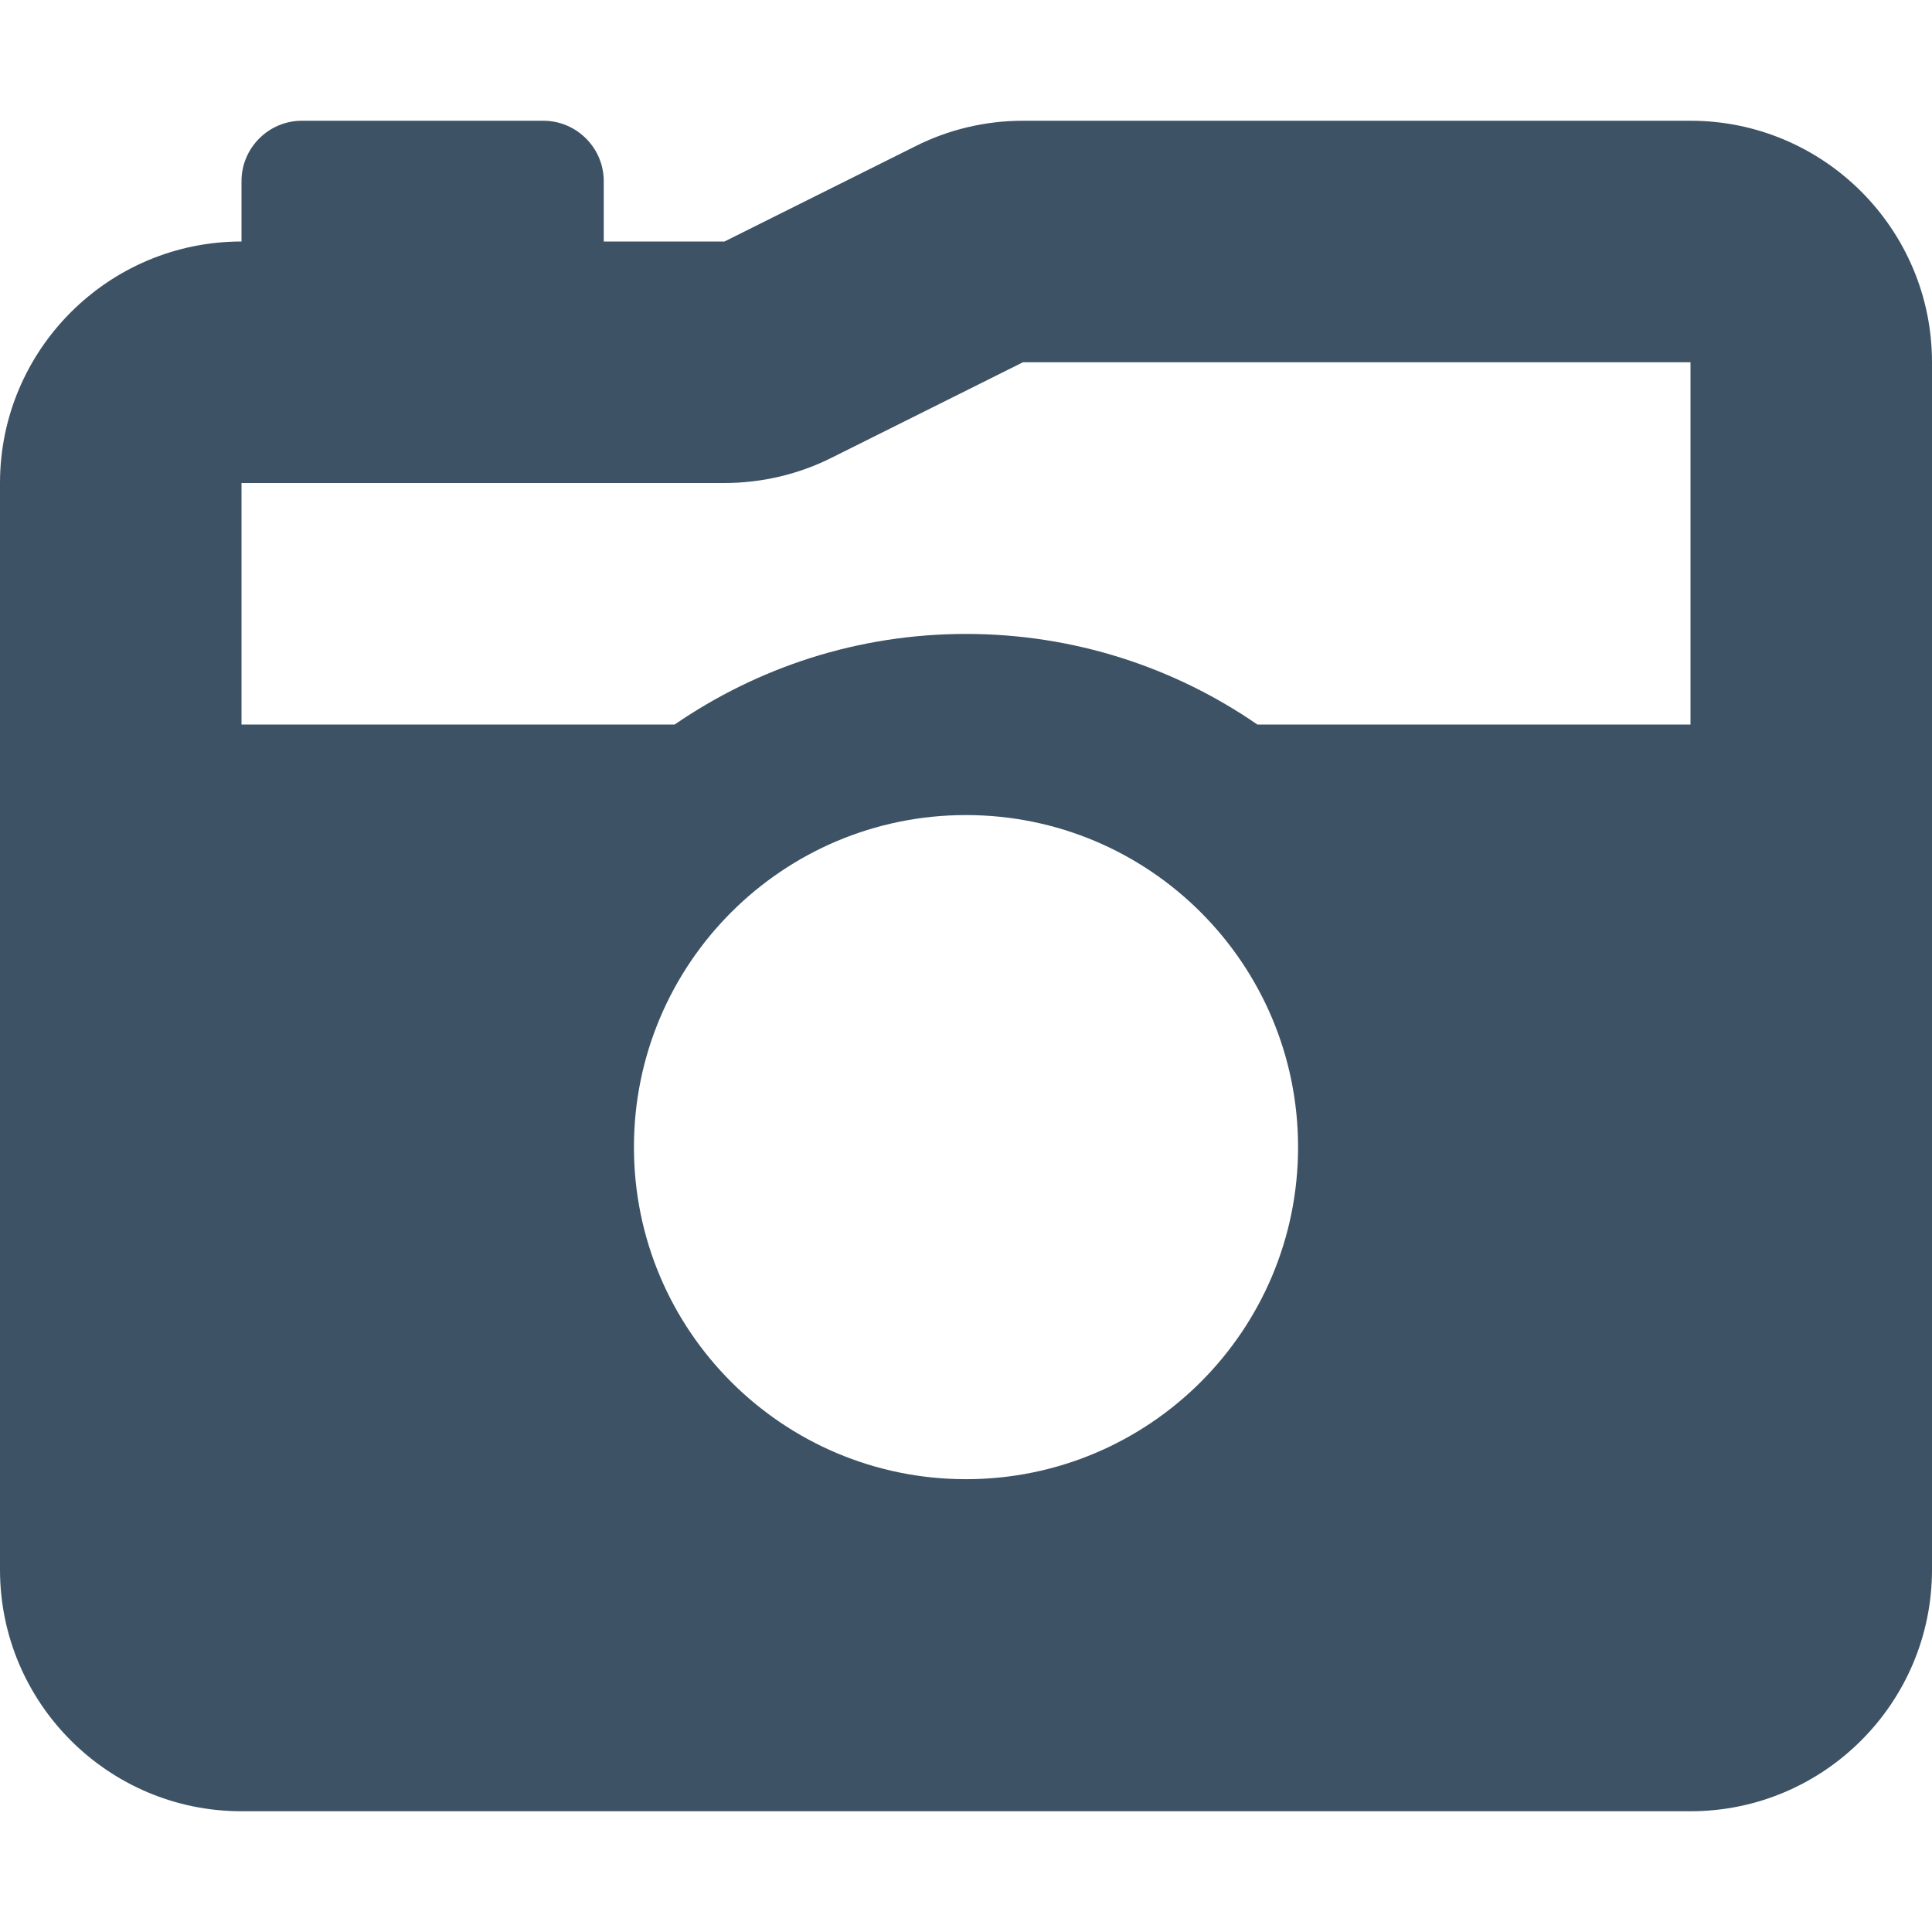
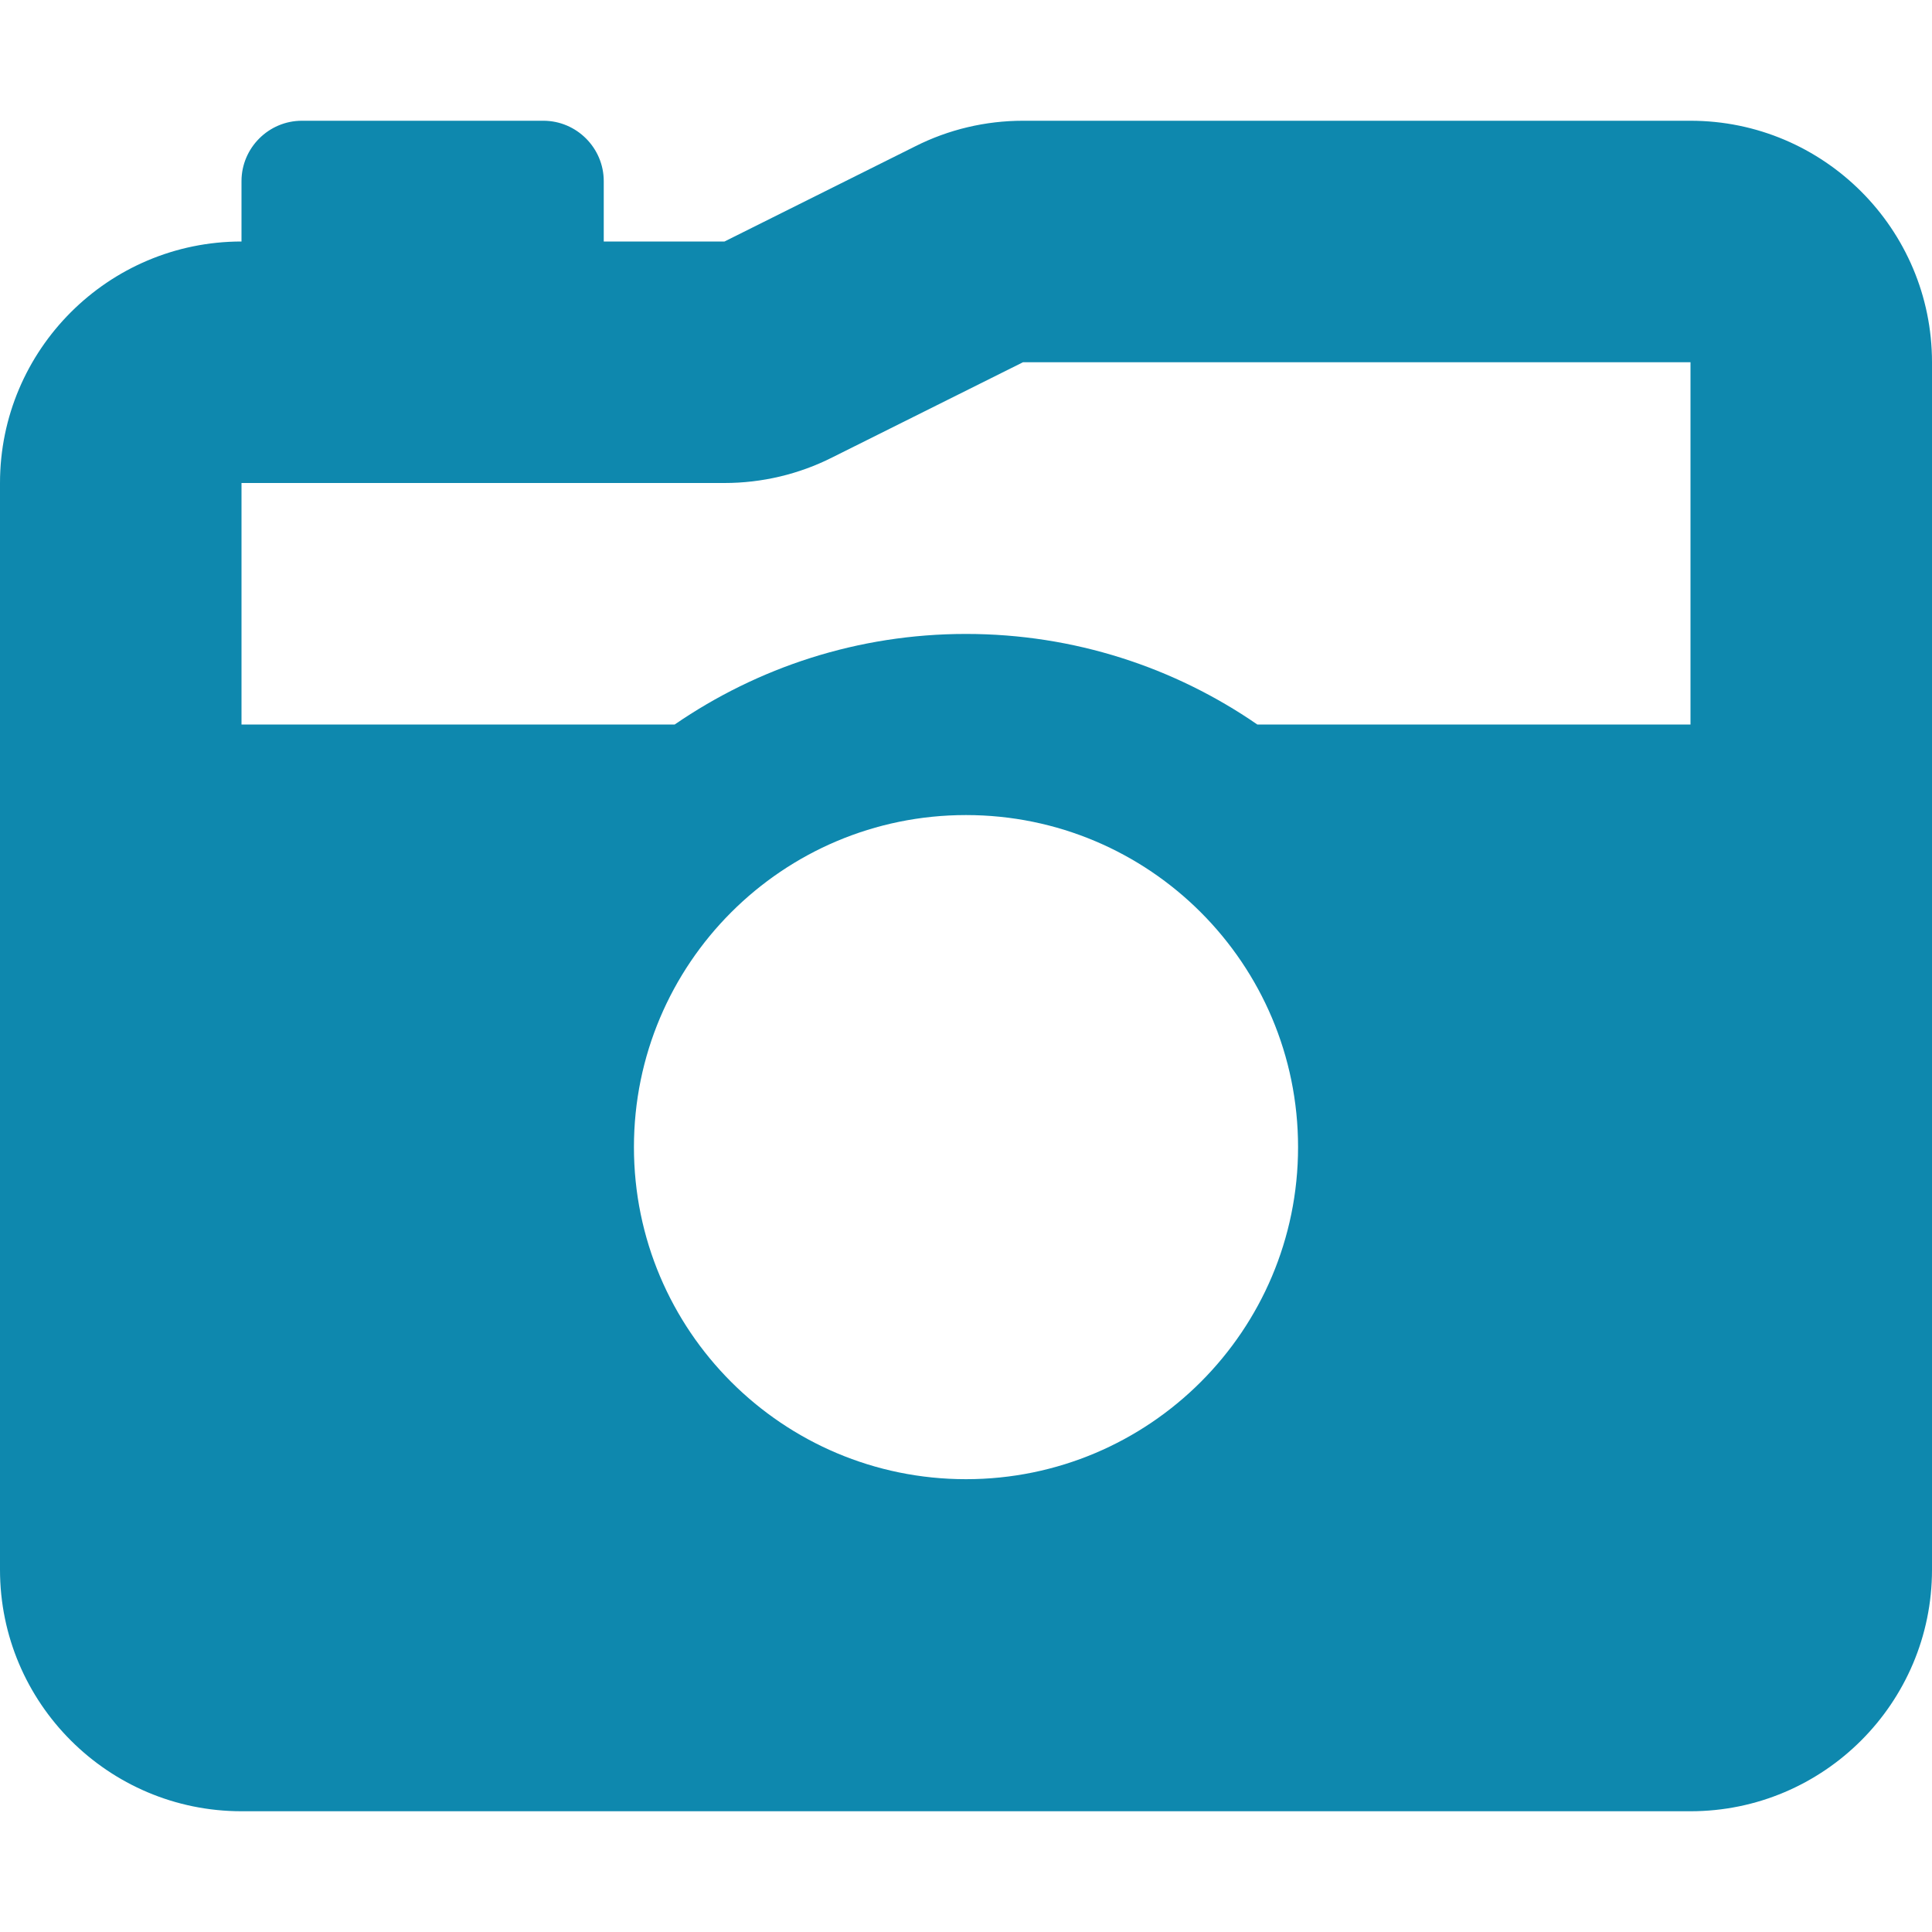
<svg xmlns="http://www.w3.org/2000/svg" viewBox="0 0 512 512">
-   <path fill="#3D5265" d="M220.6 121.2L271.1 96 448 96v96H333.2c-21.9-15.1-48.5-24-77.2-24s-55.2 8.9-77.2 24H64V128H192c9.9 0 19.7-2.3 28.6-6.8zM0 128V416c0 35.3 28.7 64 64 64H448c35.3 0 64-28.7 64-64V96c0-35.3-28.7-64-64-64H271.1c-9.9 0-19.7 2.3-28.6 6.8L192 64H160V48c0-8.8-7.2-16-16-16H80c-8.8 0-16 7.2-16 16l0 16C28.7 64 0 92.7 0 128zM168 304a88 88 0 1 1 176 0 88 88 0 1 1 -176 0z" />
+   <path fill="#0e88ae" d="M220.6 121.2L271.1 96 448 96v96H333.2c-21.9-15.1-48.5-24-77.2-24s-55.2 8.9-77.2 24H64V128H192c9.9 0 19.7-2.3 28.6-6.8zM0 128V416c0 35.3 28.7 64 64 64H448c35.3 0 64-28.7 64-64V96c0-35.3-28.7-64-64-64H271.1c-9.9 0-19.7 2.3-28.6 6.8L192 64H160V48c0-8.8-7.2-16-16-16H80c-8.8 0-16 7.2-16 16l0 16C28.7 64 0 92.7 0 128zM168 304a88 88 0 1 1 176 0 88 88 0 1 1 -176 0z" />
</svg>
